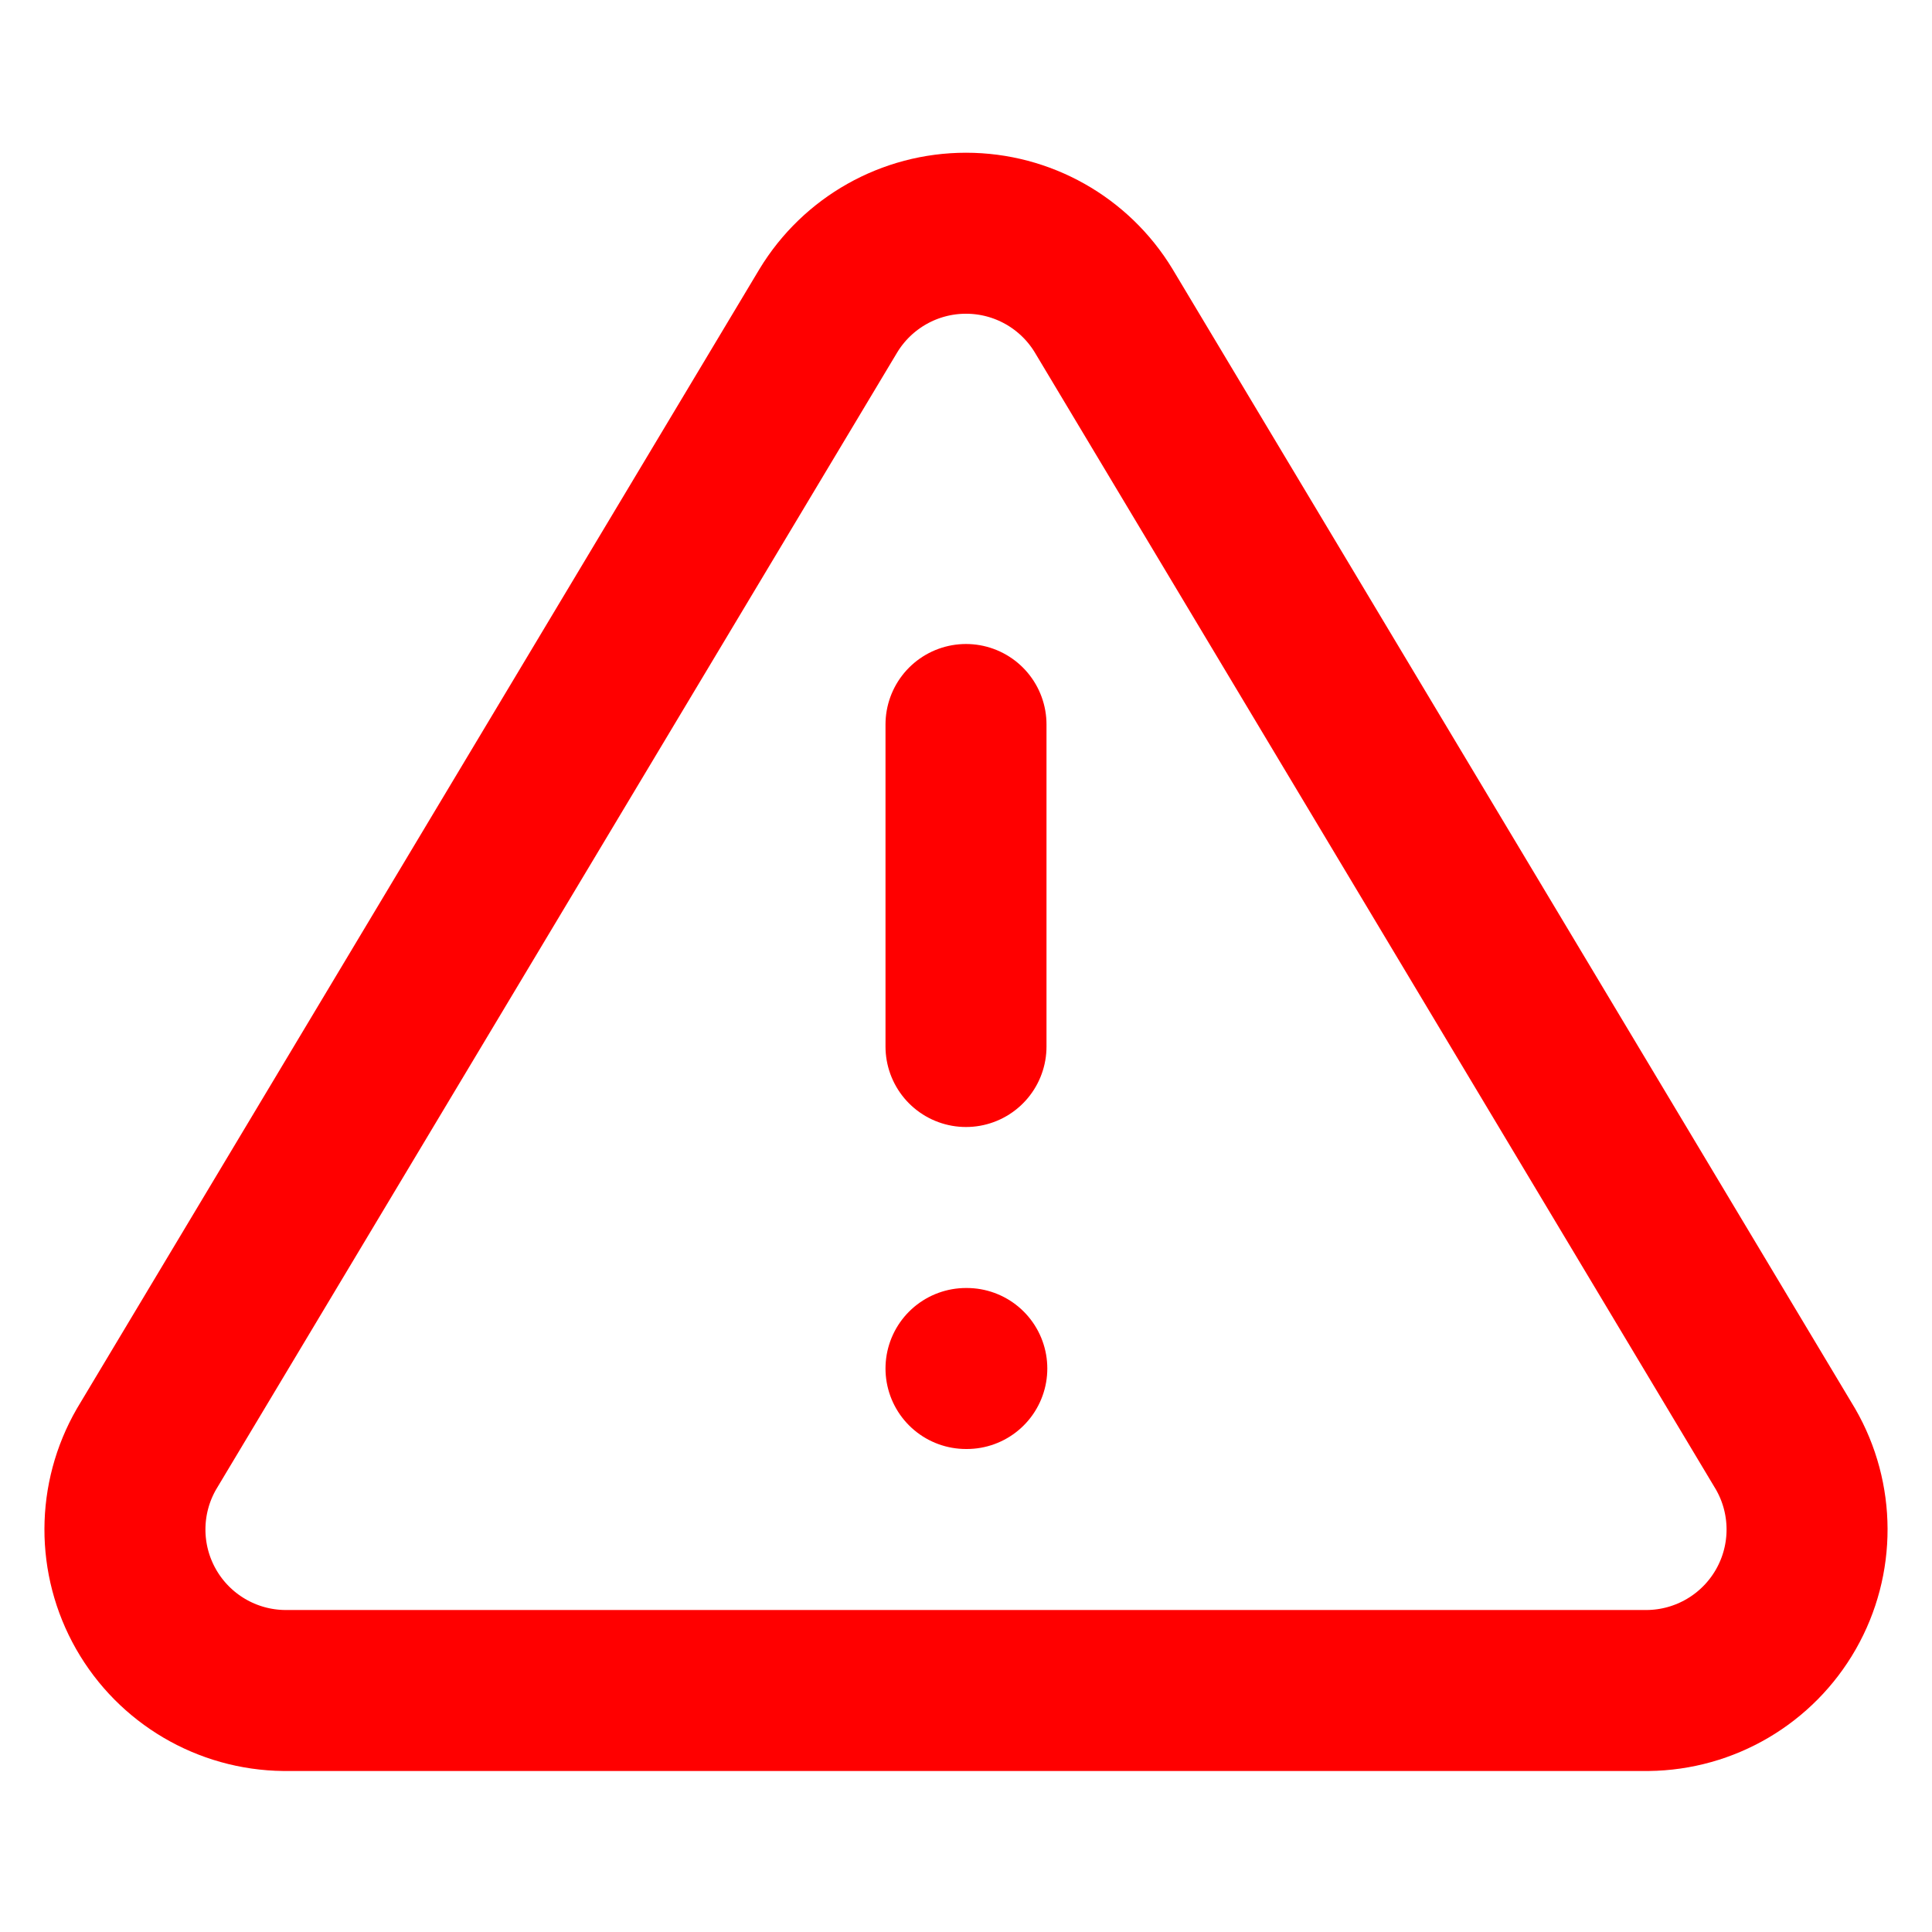
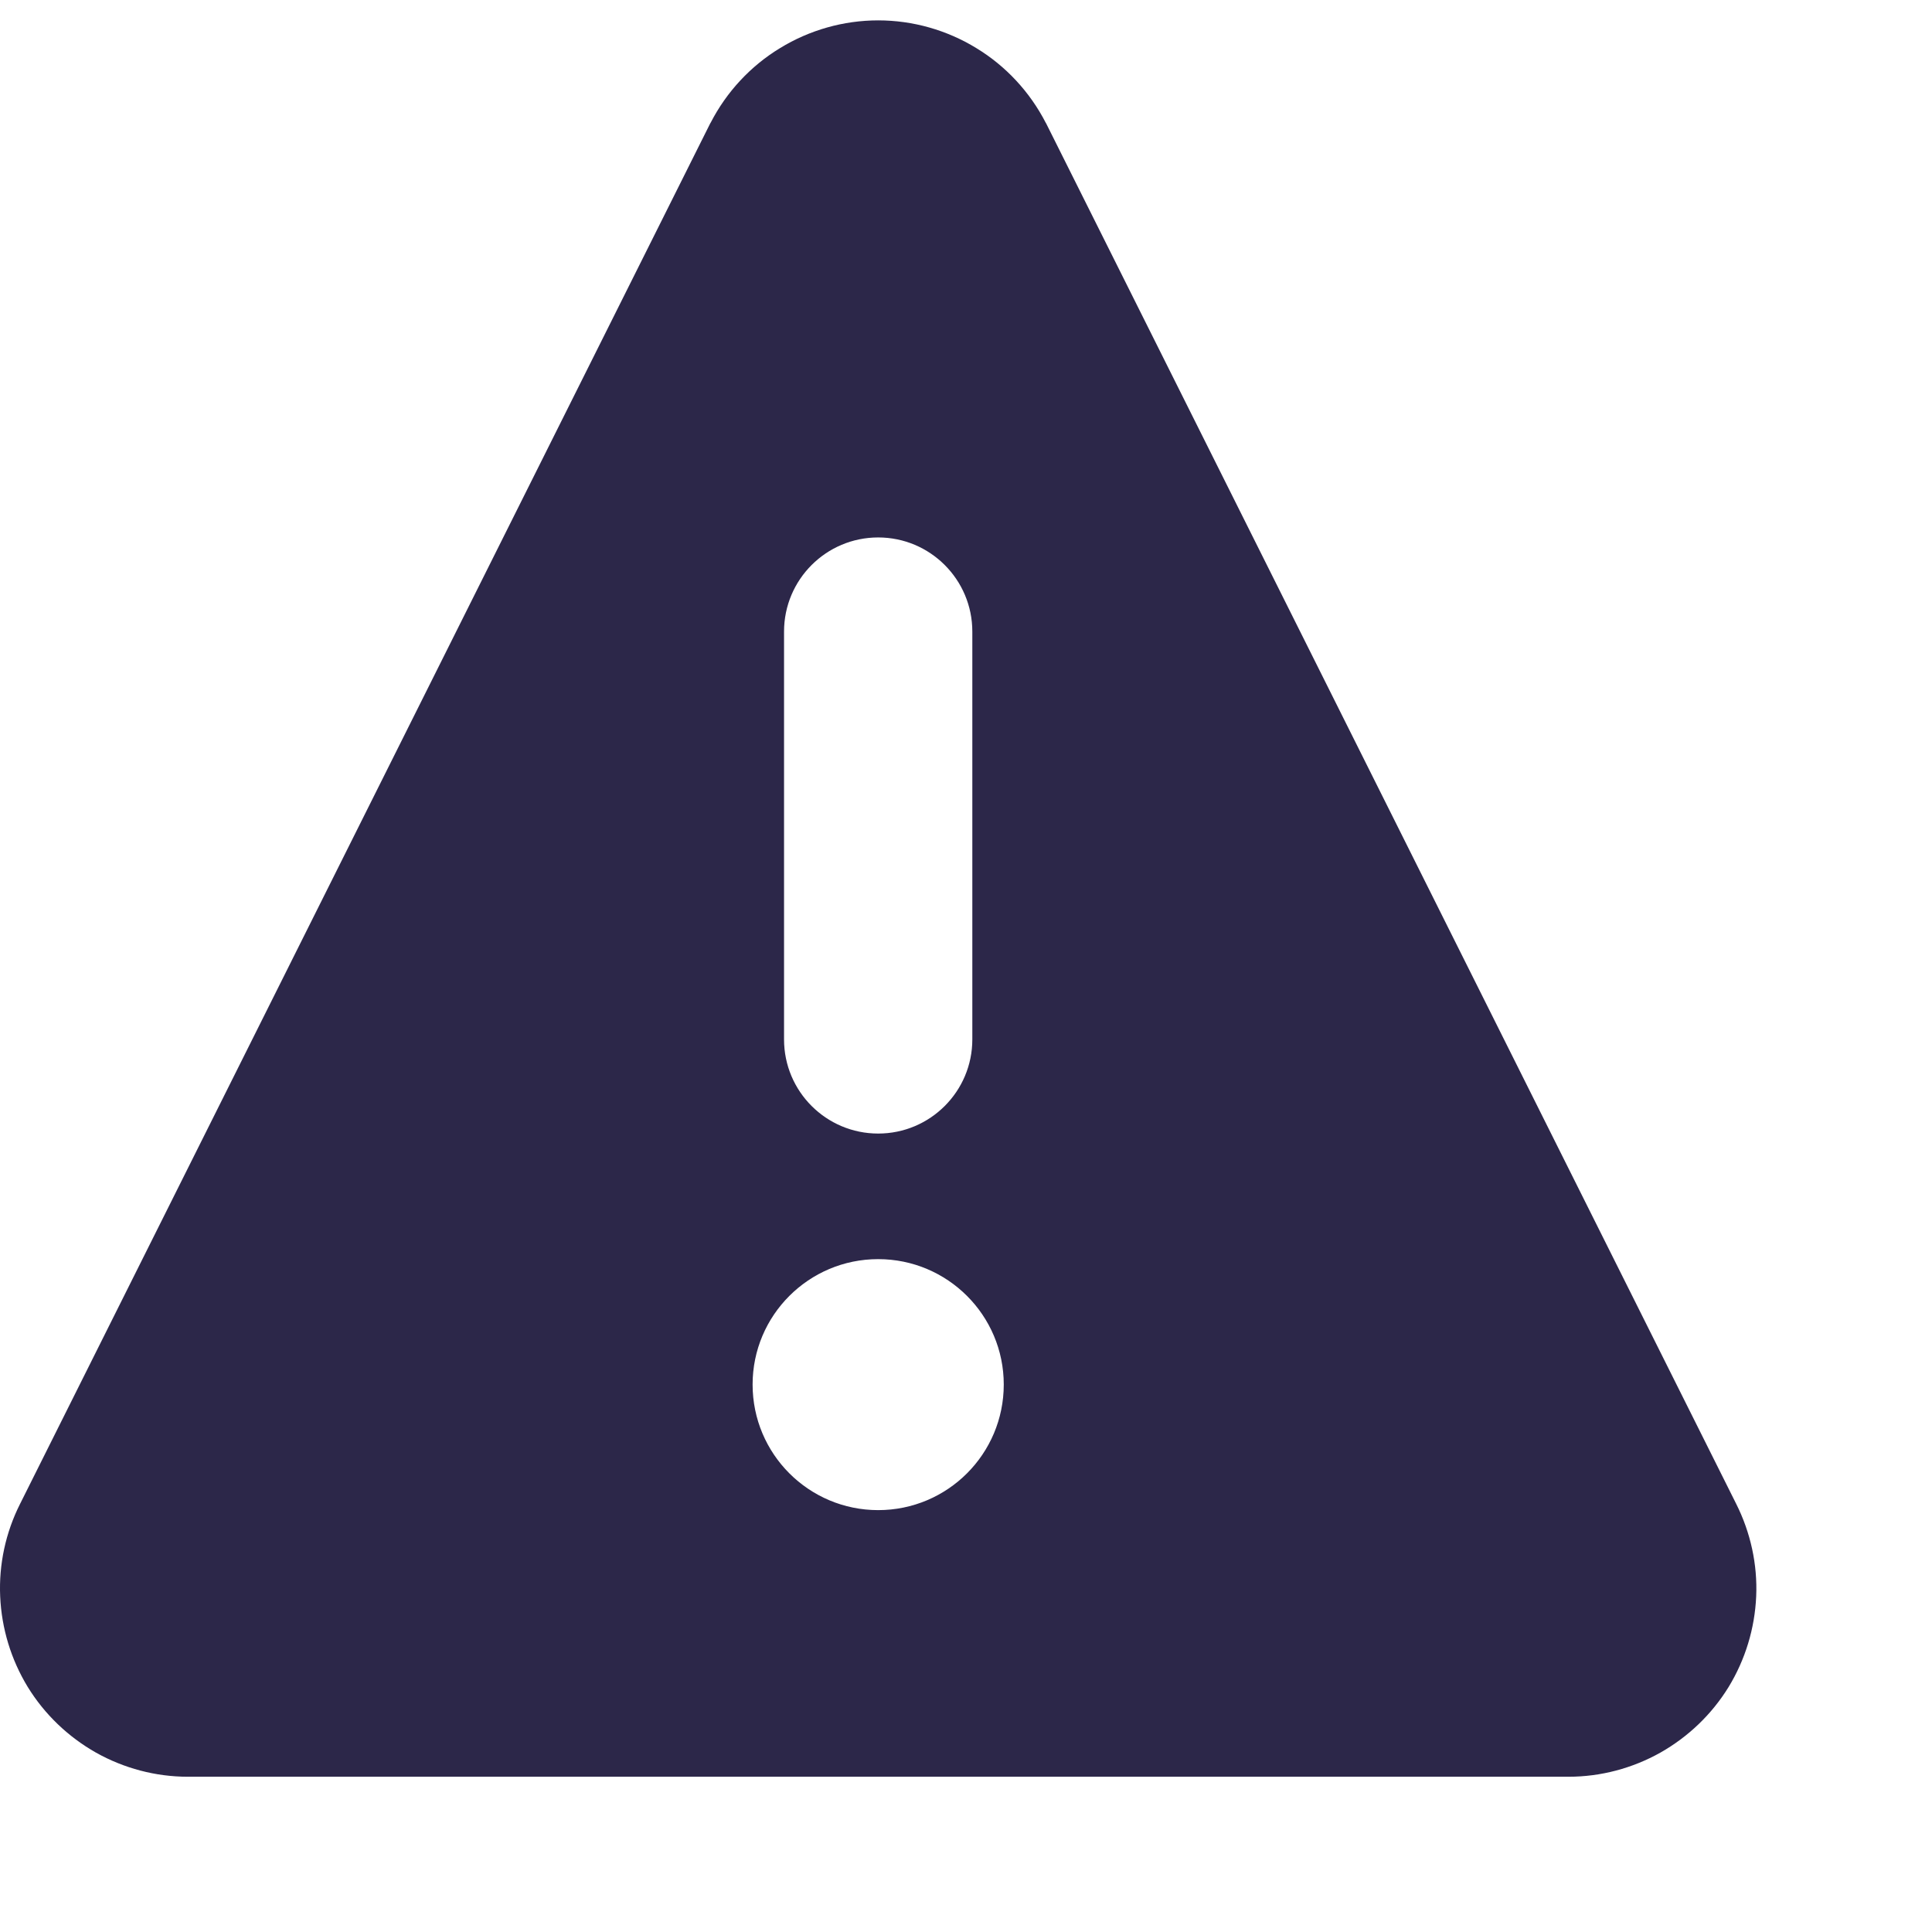
- <svg xmlns="http://www.w3.org/2000/svg" width="16" height="16" viewBox="0 0 24 24" fill="none" stroke="#ff0000" stroke-width="2" stroke-linecap="round" stroke-linejoin="round">
-   <path d="M10.29 3.86L1.82 18a2 2 0 0 0 1.71 3h16.94a2 2 0 0 0 1.71-3L13.71 3.86a2 2 0 0 0-3.42 0z" />
-   <line x1="12" y1="9" x2="12" y2="13" />
-   <line x1="12" y1="17" x2="12.01" y2="17" />
+ <svg xmlns="http://www.w3.org/2000/svg" width="12" height="12" viewBox="0 0 11 11" fill="none">
+   <path fill-rule="evenodd" clip-rule="evenodd" d="M4.441 0.274C4.609 0.171 4.803 0.116 5 0.116C5.197 0.116 5.391 0.171 5.559 0.274C5.727 0.376 5.864 0.524 5.954 0.699L5.956 0.702L9.885 8.562C9.967 8.725 10.007 8.907 9.999 9.089C9.991 9.272 9.937 9.449 9.842 9.605C9.746 9.761 9.612 9.889 9.453 9.979C9.294 10.068 9.114 10.116 8.931 10.116H8.93H1.07H1.069C0.886 10.116 0.706 10.068 0.547 9.979C0.388 9.889 0.254 9.761 0.158 9.605C0.063 9.449 0.009 9.272 0.001 9.089C-0.007 8.907 0.032 8.726 0.114 8.563L4.044 0.702L4.046 0.699C4.136 0.524 4.273 0.376 4.441 0.274ZM5 3.06C5.296 3.06 5.536 3.3 5.536 3.596V5.918C5.536 6.214 5.296 6.454 5 6.454C4.704 6.454 4.464 6.214 4.464 5.918V3.596C4.464 3.3 4.704 3.06 5 3.06ZM5.715 7.883C5.715 8.278 5.395 8.598 5 8.598C4.605 8.598 4.285 8.278 4.285 7.883C4.285 7.489 4.605 7.169 5 7.169C5.395 7.169 5.715 7.489 5.715 7.883Z" fill="#2C2749" />
</svg>
